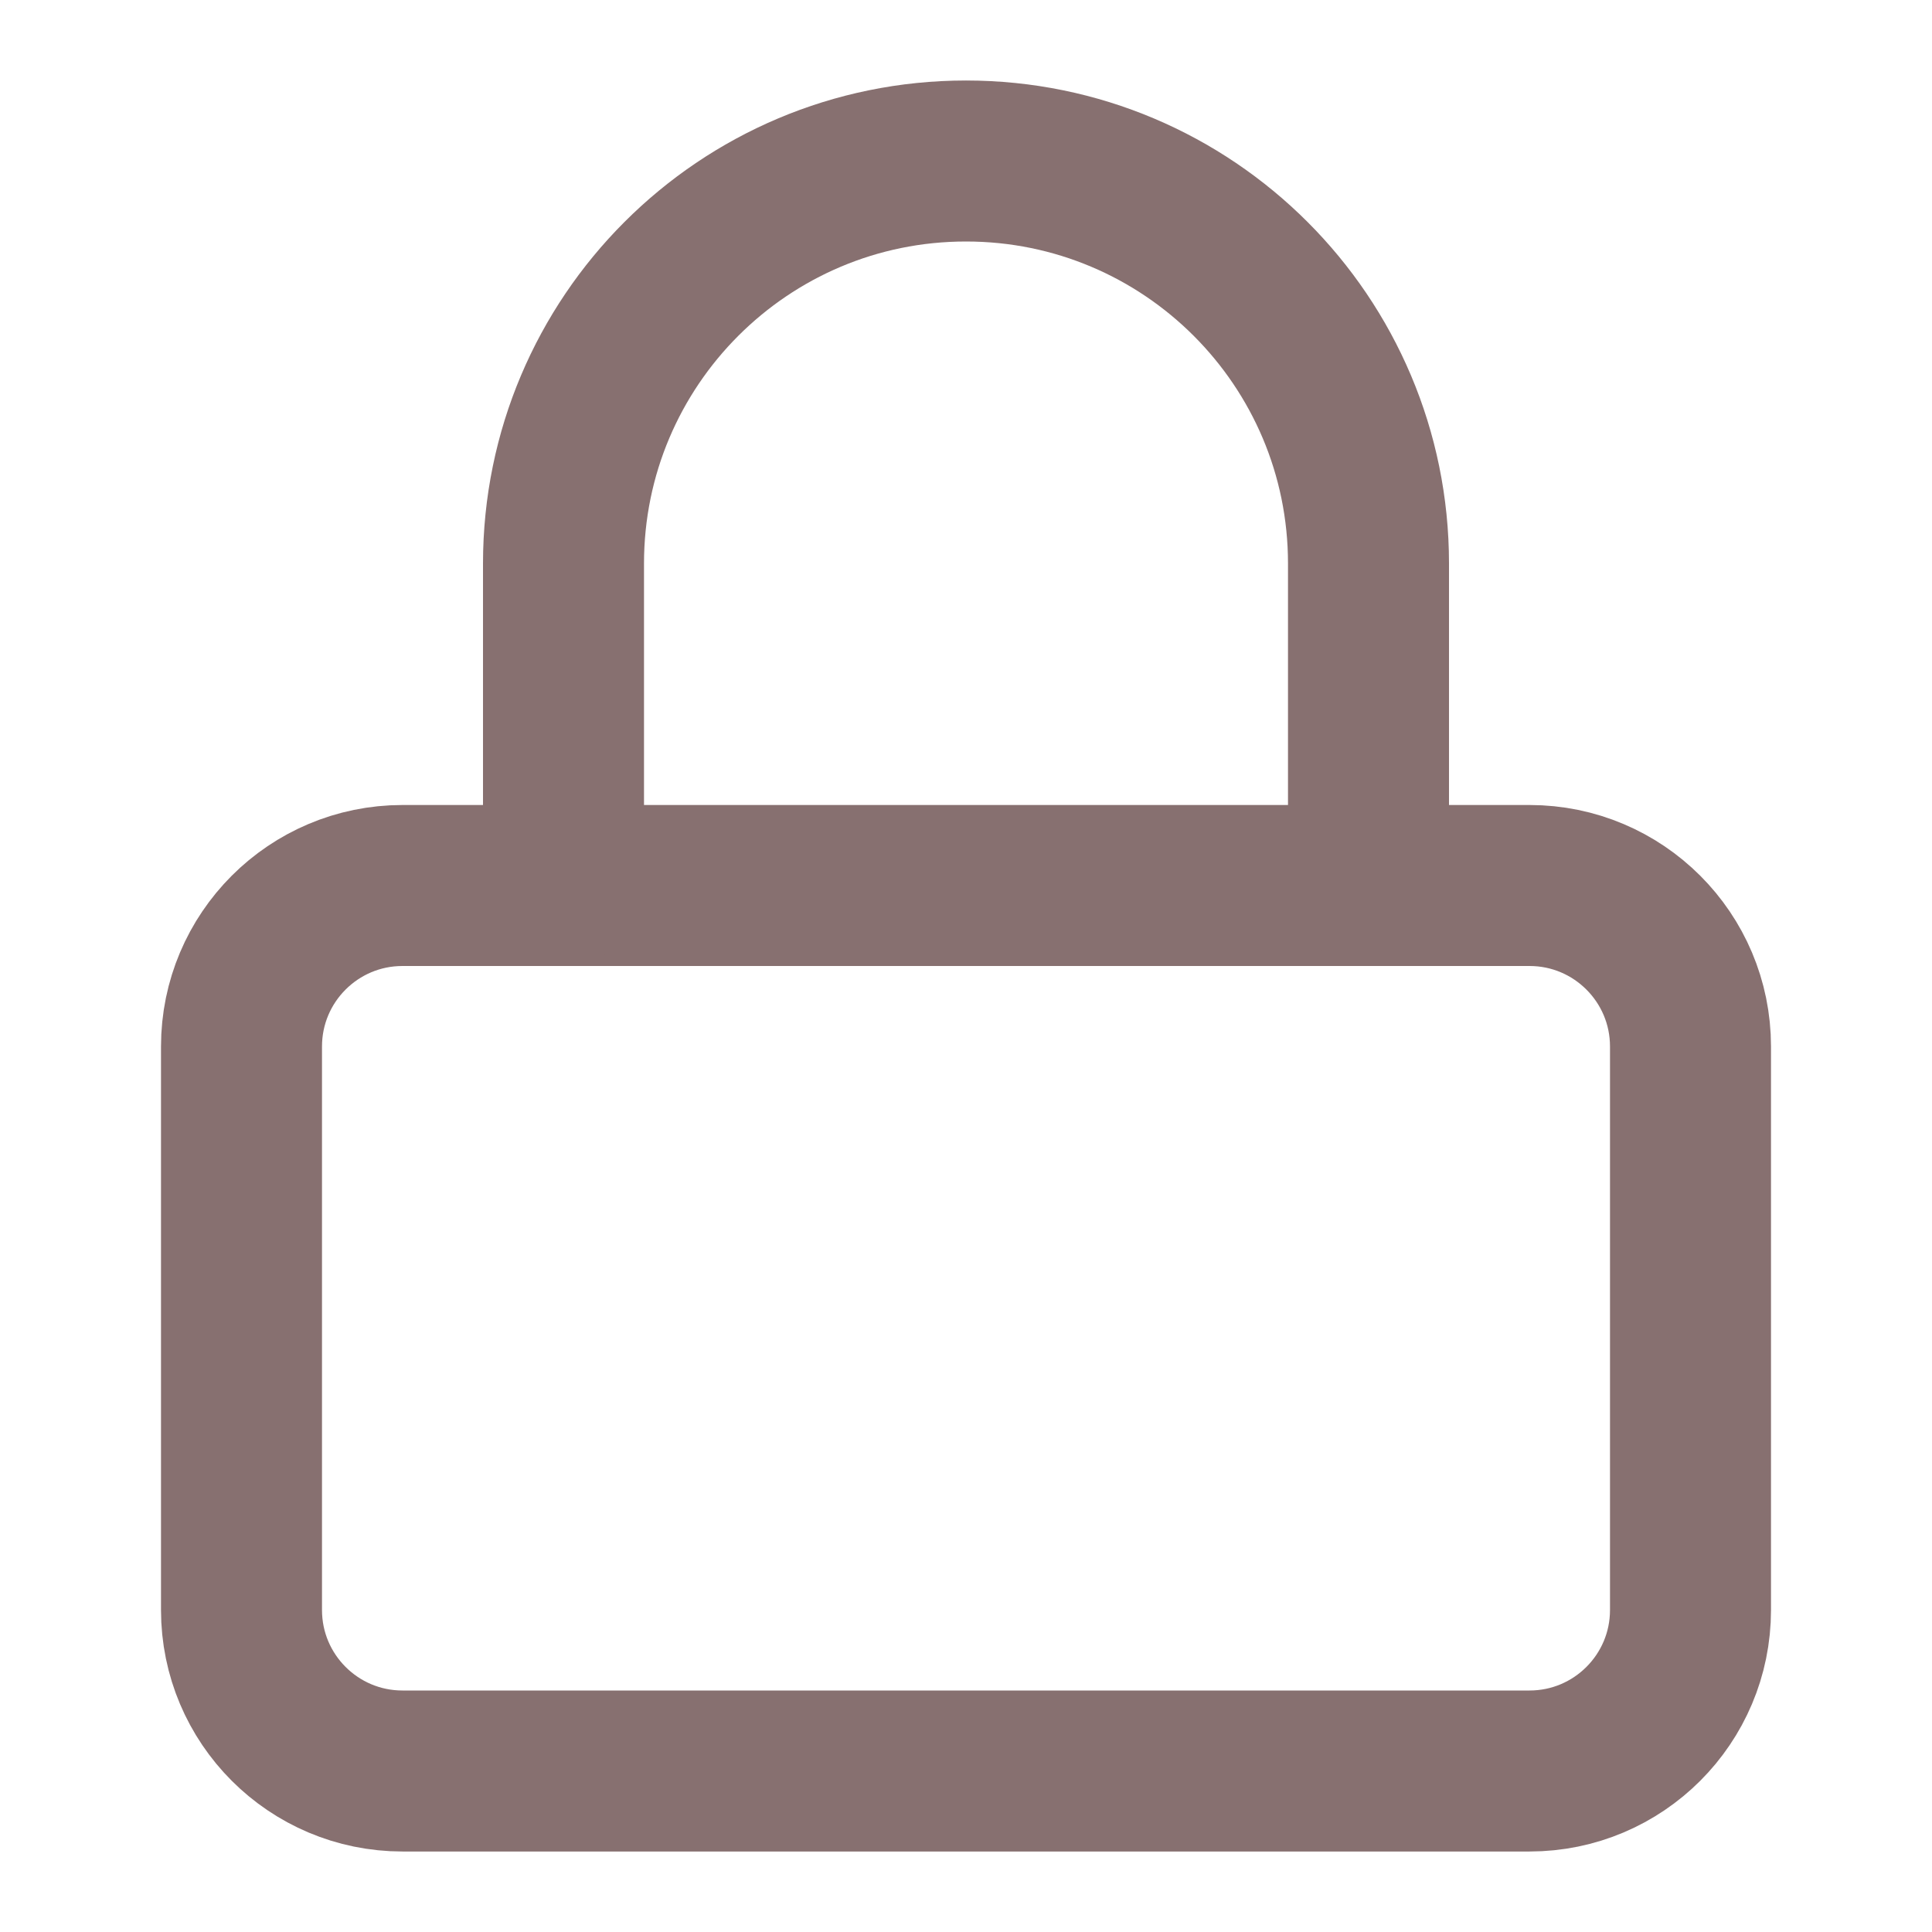
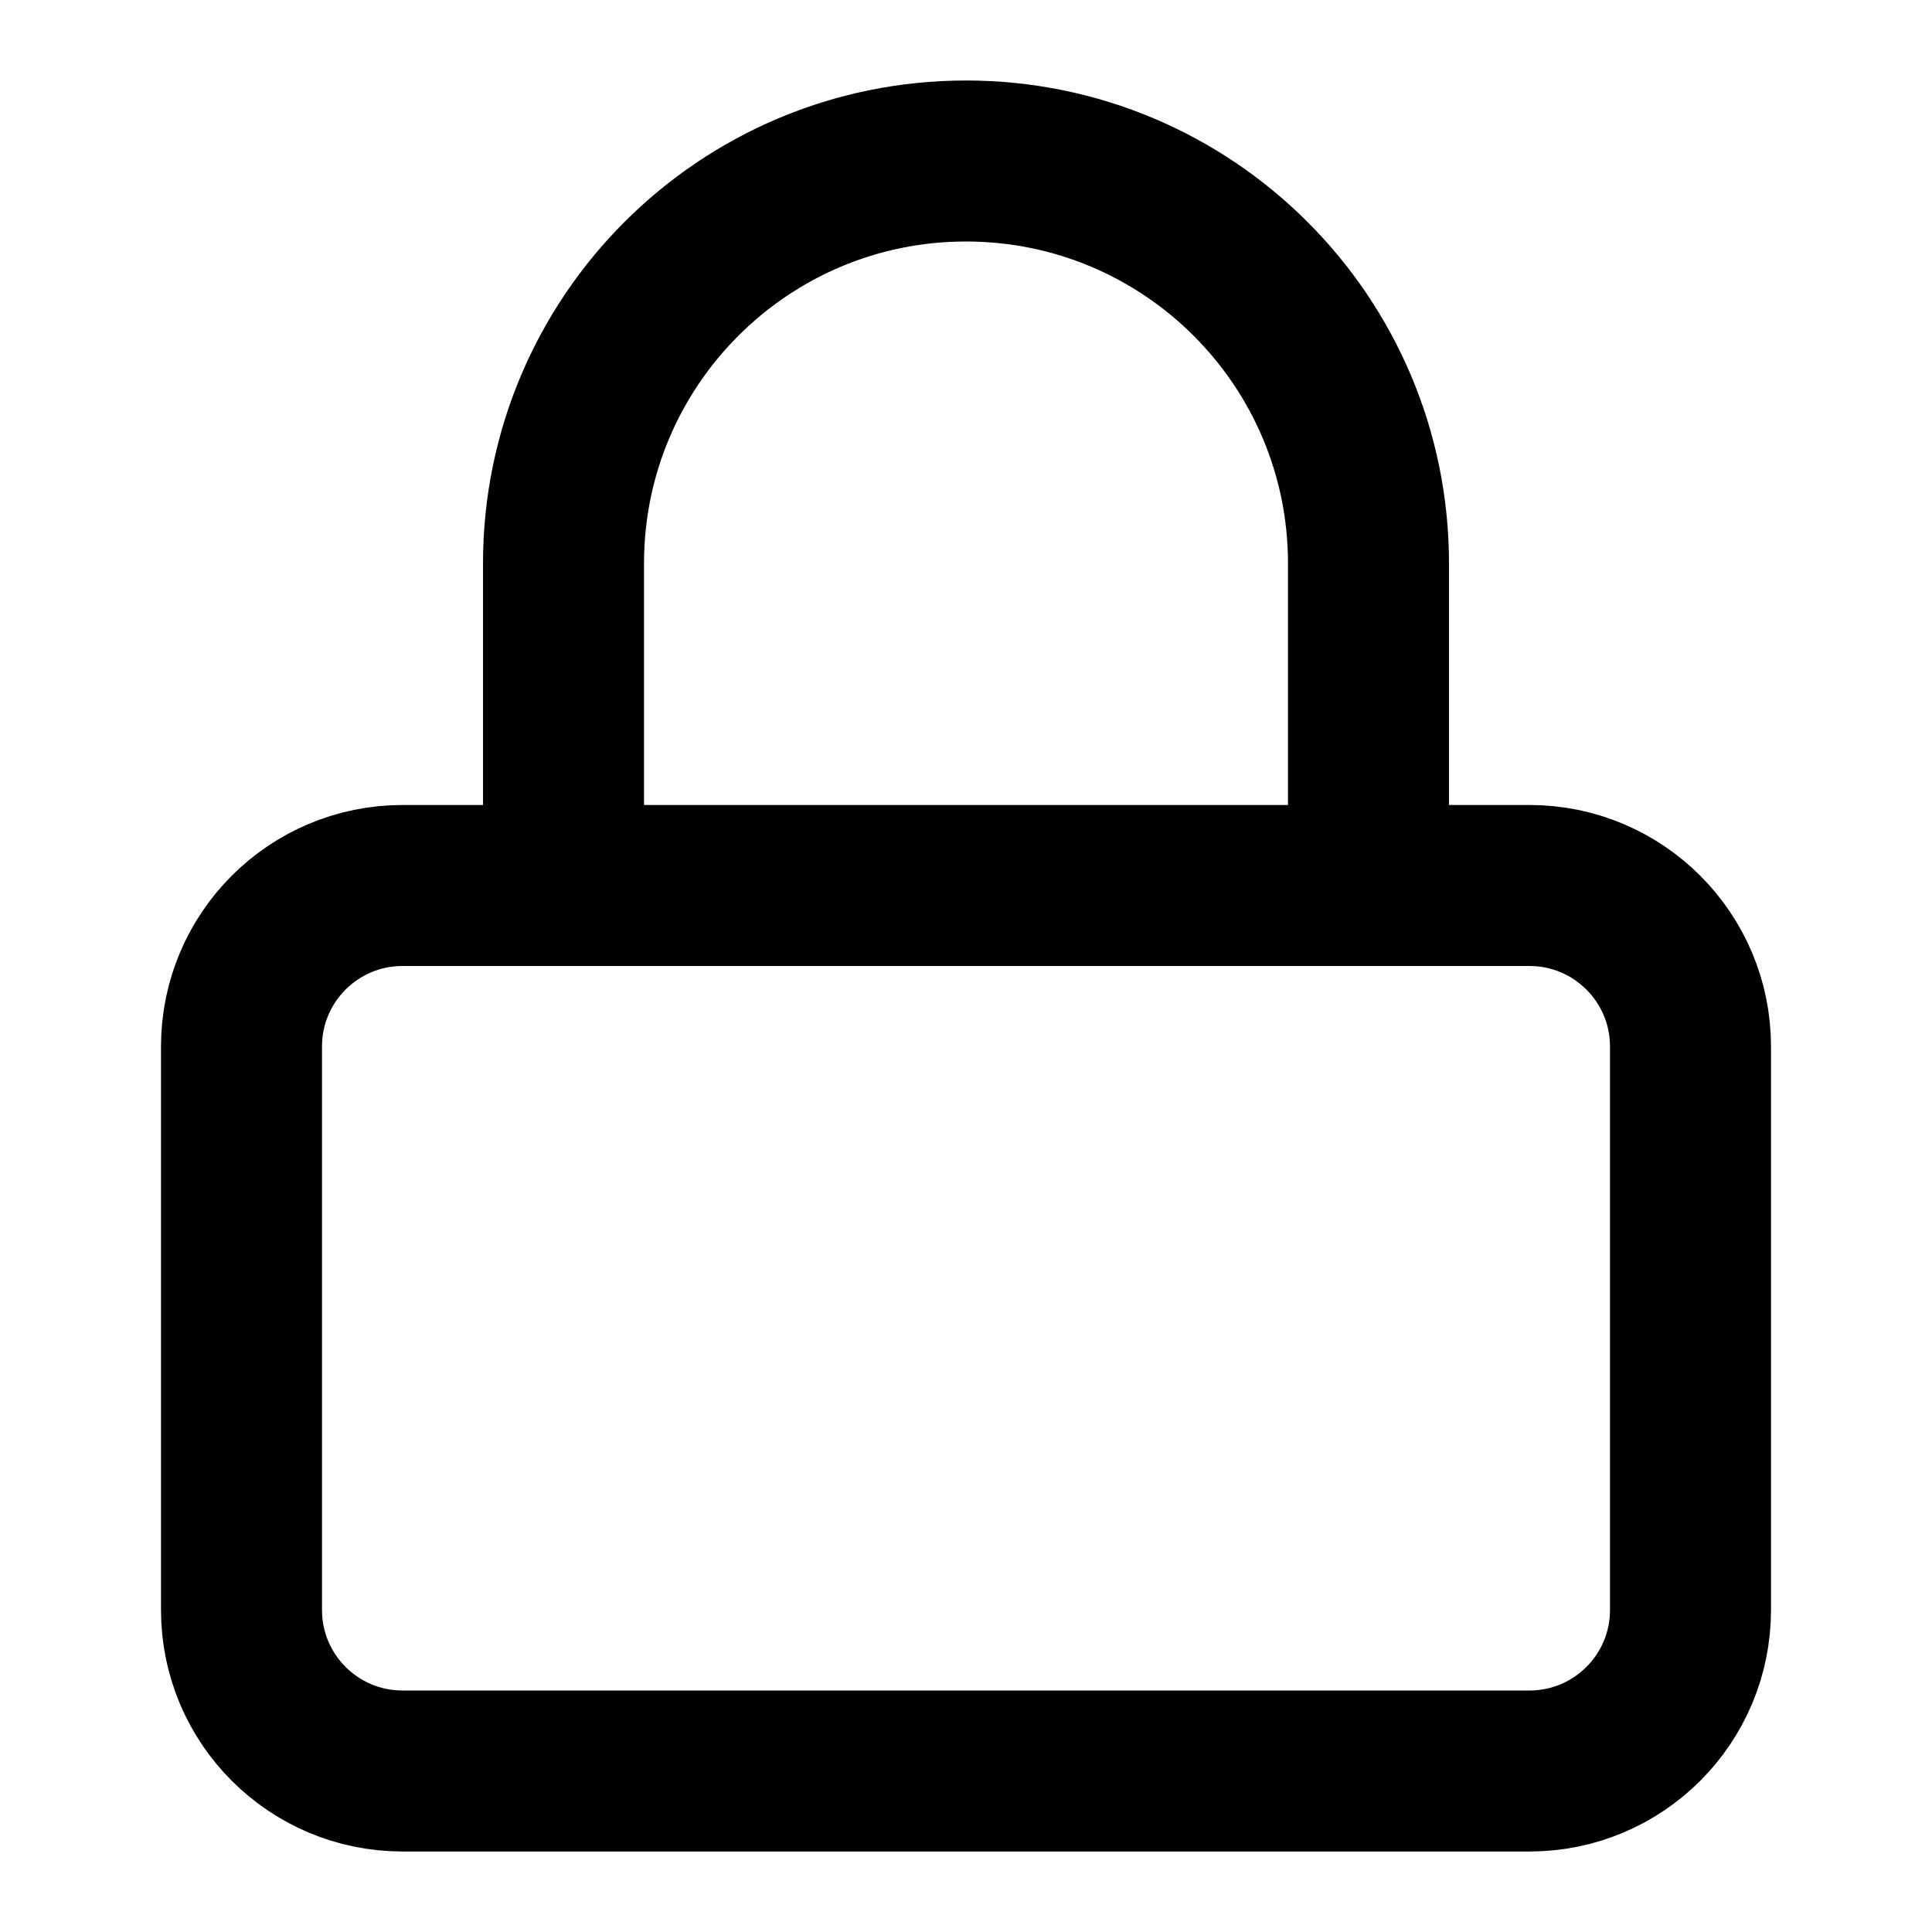
- <svg xmlns="http://www.w3.org/2000/svg" width="24" height="24" viewBox="0 0 24 24" fill="none" stroke="#877070" stroke-width="2" stroke-linecap="round" stroke-linejoin="round" class="feather feather-lock">
+ <svg xmlns="http://www.w3.org/2000/svg" width="24" height="24" viewBox="0 0 24 24" fill="none" stroke="currentColor" stroke-width="2" stroke-linecap="round" stroke-linejoin="round" class="feather feather-lock">
  <rect x="3" y="11" width="18" height="11" rx="2" ry="2" />
  <path d="M7 11V7a5 5 0 0 1 10 0v4" />
</svg>
